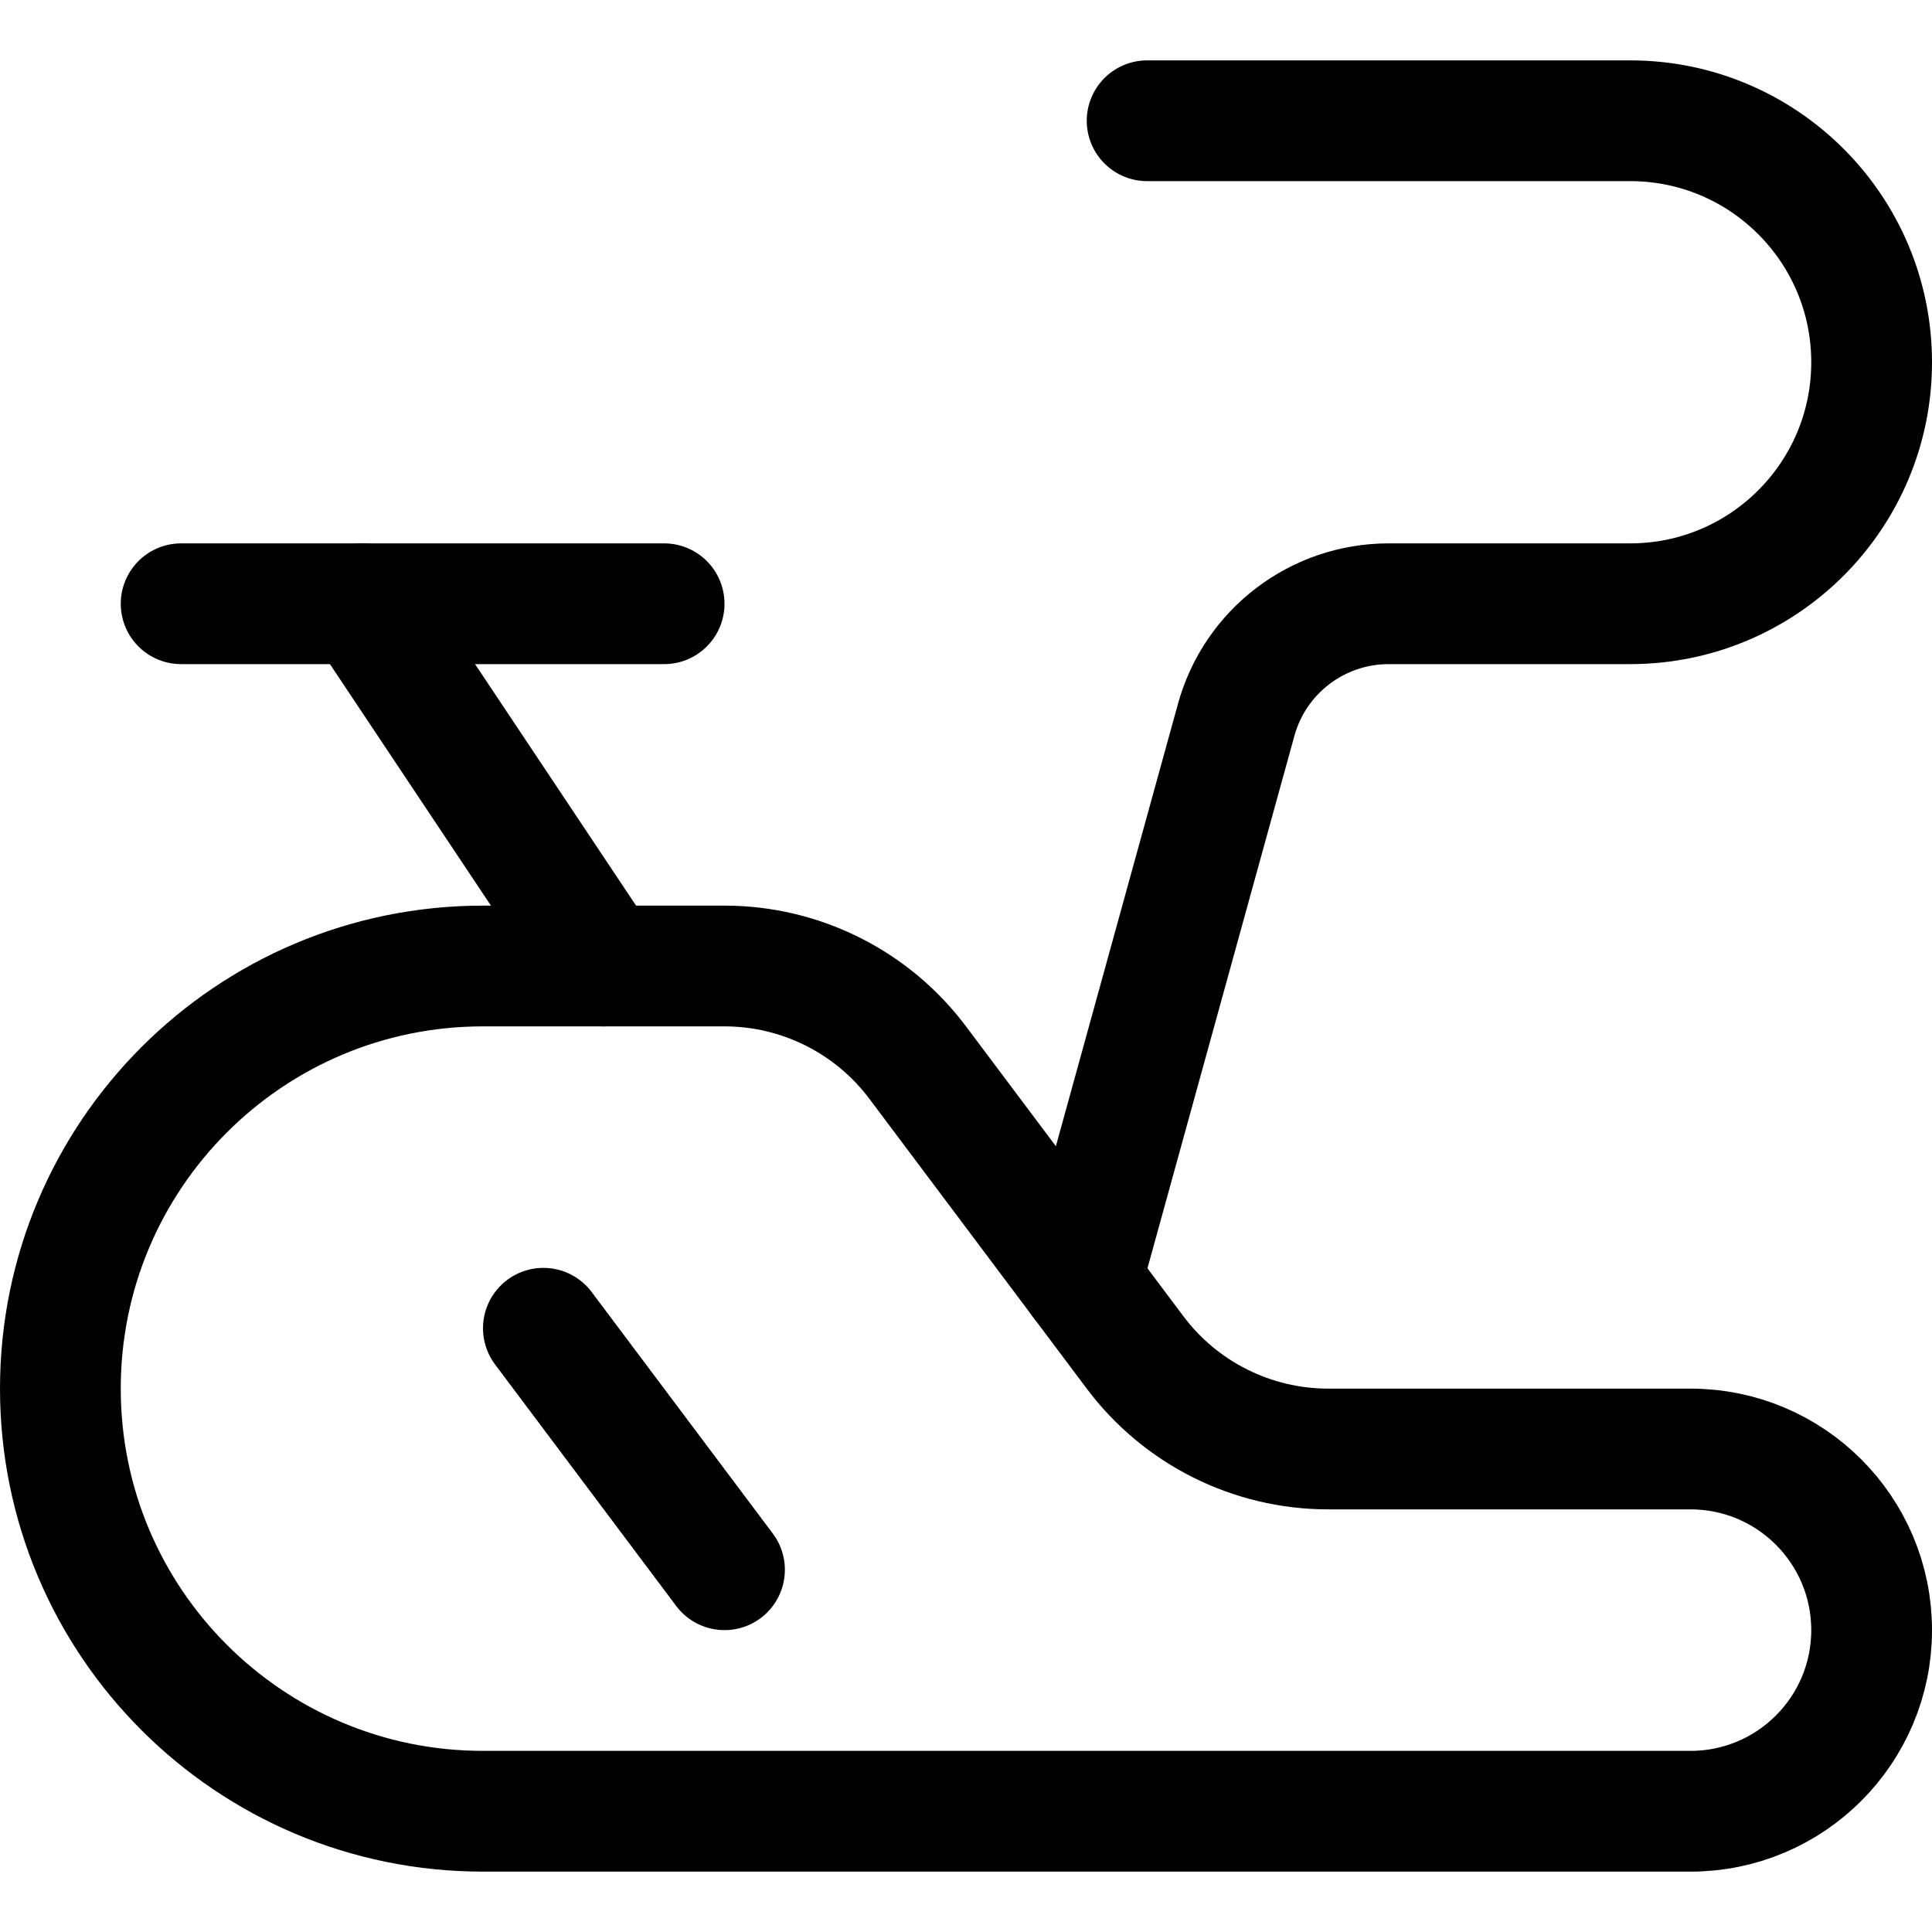
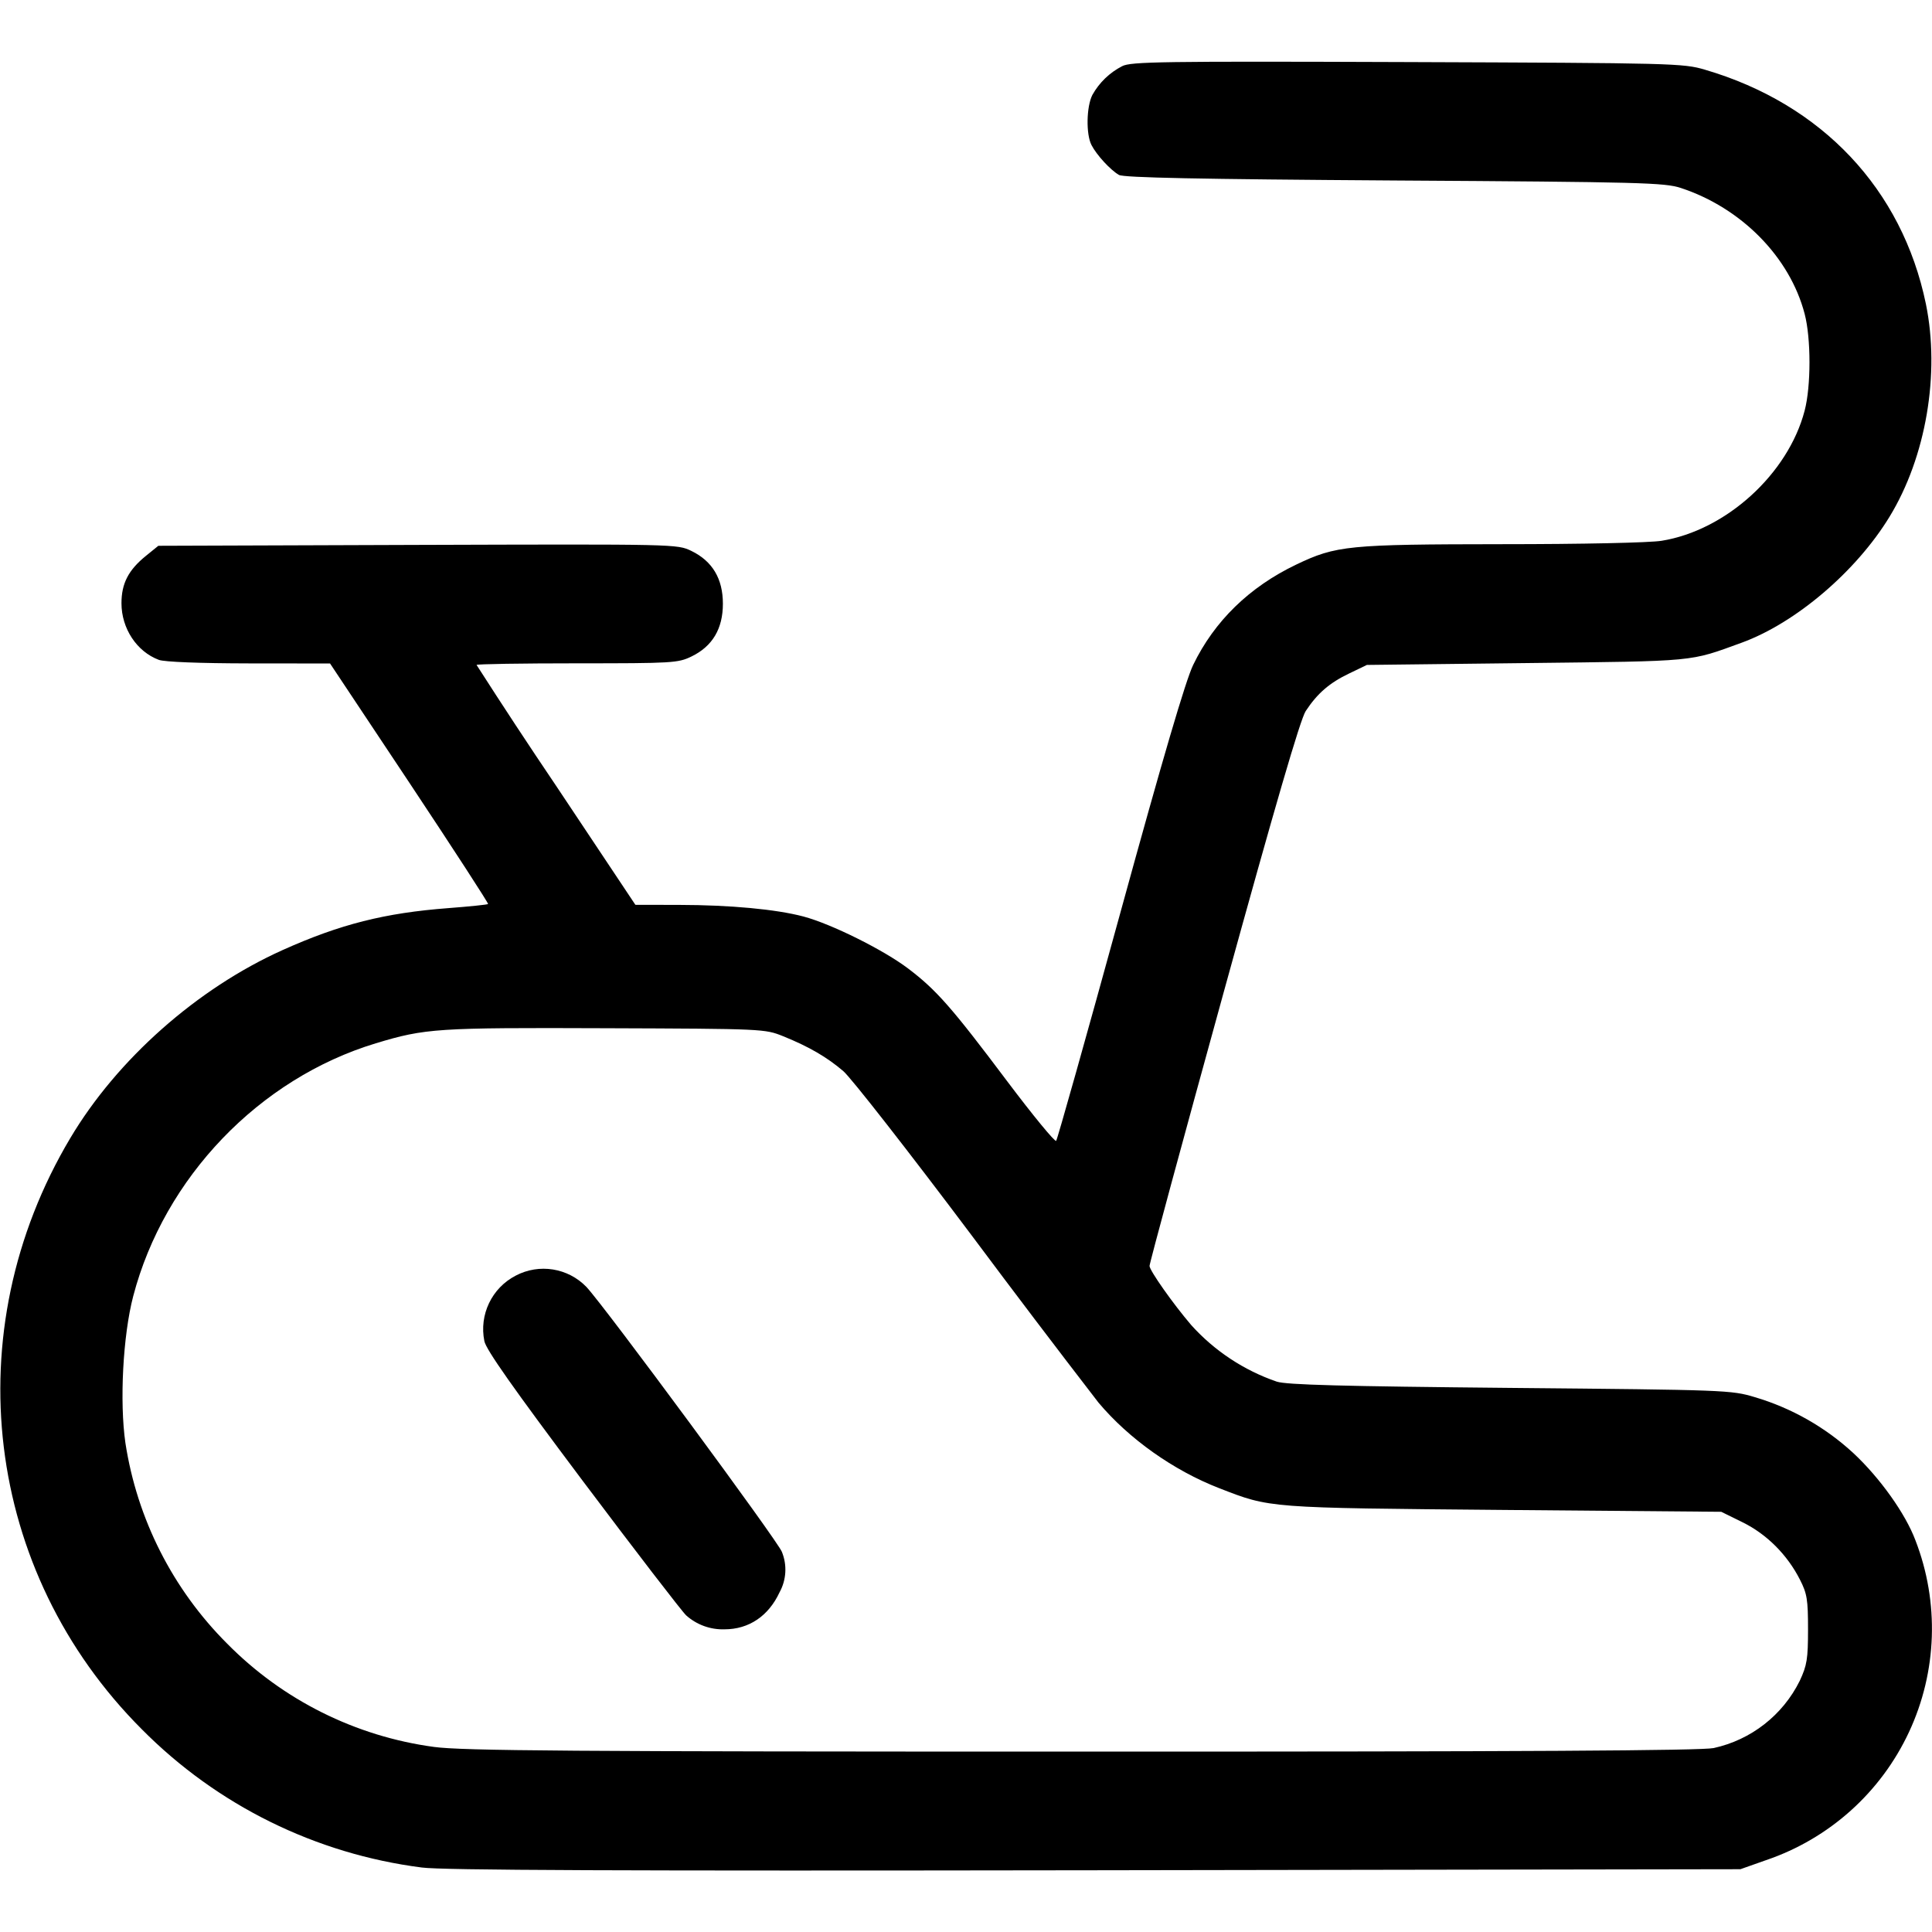
- <svg xmlns="http://www.w3.org/2000/svg" viewBox="0 0 24 24" id="Fitness-Bicycle-1--Streamline-Ultimate.svg" height="24" width="24">
-   <path d="M11.4 13.2A3 3 0 0 0 9 12H6a5.25 5.25 0 0 0 0 10.5h15a2.25 2.25 0 0 0 0 -4.5h-4.5a3 3 0 0 1 -2.4 -1.2Z" fill="none" stroke="#000000" stroke-linecap="round" stroke-linejoin="round" stroke-width="1.5" />
-   <path d="m6.75 16.5 2.25 3" fill="none" stroke="#000000" stroke-linecap="round" stroke-linejoin="round" stroke-width="1.5" />
-   <path d="m13.433 15.911 1.922 -6.964A1.964 1.964 0 0 1 17.25 7.5h3a3 3 0 0 0 0 -6h-6" fill="none" stroke="#000000" stroke-linecap="round" stroke-linejoin="round" stroke-width="1.5" />
-   <path d="m2.25 7.5 6 0" fill="none" stroke="#000000" stroke-linecap="round" stroke-linejoin="round" stroke-width="1.5" />
-   <path d="m4.5 7.5 3 4.5" fill="none" stroke="#000000" stroke-linecap="round" stroke-linejoin="round" stroke-width="1.5" />
+ <svg xmlns="http://www.w3.org/2000/svg" height="24" width="24">
+   <path d="M13.94.822a.887.887 0 0 0-.37.357c-.074.144-.081.488-.011.623.063.123.235.31.341.371.058.034.987.053 3.42.069 3.077.019 3.357.027 3.56.093.753.248 1.354.859 1.538 1.564.08.305.08.897 0 1.202-.205.786-.977 1.488-1.778 1.617-.15.024-.985.042-1.98.042-1.912.002-2.062.016-2.559.254-.581.278-1.016.702-1.279 1.246-.093.191-.38 1.168-.905 3.08-.423 1.54-.782 2.814-.797 2.832-.015.017-.289-.316-.608-.74-.687-.915-.88-1.135-1.23-1.4-.304-.231-.955-.555-1.302-.647-.34-.09-.911-.143-1.543-.144l-.544-.001-.986-1.48a73.546 73.546 0 0 1-.987-1.5c0-.011.561-.02 1.247-.02 1.19 0 1.256-.004 1.423-.085.26-.126.39-.344.39-.655 0-.311-.13-.529-.391-.656-.177-.085-.179-.085-3.399-.075l-3.223.011-.153.124c-.219.177-.305.344-.305.59 0 .312.189.6.464.703.068.026.508.043 1.12.044l1.007.001.989 1.487c.543.818.982 1.494.974 1.501-.008.008-.23.031-.494.051-.789.06-1.343.2-2.056.52-1.064.478-2.058 1.358-2.641 2.339-1.429 2.401-1.067 5.385.89 7.342a5.96 5.96 0 0 0 3.478 1.717c.251.034 2.43.043 8.36.034l8.02-.013.32-.113a3.037 3.037 0 0 0 1.854-3.973c-.123-.329-.44-.775-.773-1.085a3.103 3.103 0 0 0-1.222-.693c-.293-.088-.354-.09-3.039-.115-2.088-.02-2.778-.038-2.9-.078a2.54 2.54 0 0 1-1.06-.7c-.228-.266-.52-.681-.52-.737 0-.034.415-1.565.922-3.403.64-2.322.951-3.388 1.018-3.49.145-.22.295-.35.54-.467l.22-.106 1.98-.023c2.14-.025 2.017-.014 2.678-.254.668-.244 1.42-.884 1.834-1.563.454-.743.63-1.779.452-2.645-.295-1.426-1.292-2.483-2.744-2.909-.271-.08-.387-.083-3.7-.095-3.056-.011-3.433-.005-3.54.051M9.73 12.873c.319.129.541.258.746.433.097.083.818 1.006 1.603 2.052a164.223 164.223 0 0 0 1.567 2.066c.379.451.933.843 1.5 1.063.638.248.589.244 3.535.27l2.701.023.266.131c.299.147.555.403.712.713.088.172.1.247.1.616 0 .368-.013.447-.103.64a1.566 1.566 0 0 1-1.069.835c-.153.032-2.342.045-7.84.044-6.38 0-7.698-.01-8.057-.058a4.444 4.444 0 0 1-2.569-1.283 4.485 4.485 0 0 1-1.264-2.492c-.074-.512-.031-1.336.097-1.825.386-1.473 1.566-2.703 3.014-3.141.616-.186.755-.195 2.851-.187 1.97.007 1.981.008 2.21.1m-3.323 2.973a.748.748 0 0 0-.39.814c.02.104.357.583 1.219 1.732.656.873 1.236 1.627 1.288 1.675A.682.682 0 0 0 9 20.24c.303 0 .547-.165.684-.46a.584.584 0 0 0 .029-.502c-.043-.124-2.191-3.036-2.428-3.291a.741.741 0 0 0-.878-.141" fill-rule="evenodd" />
</svg>
